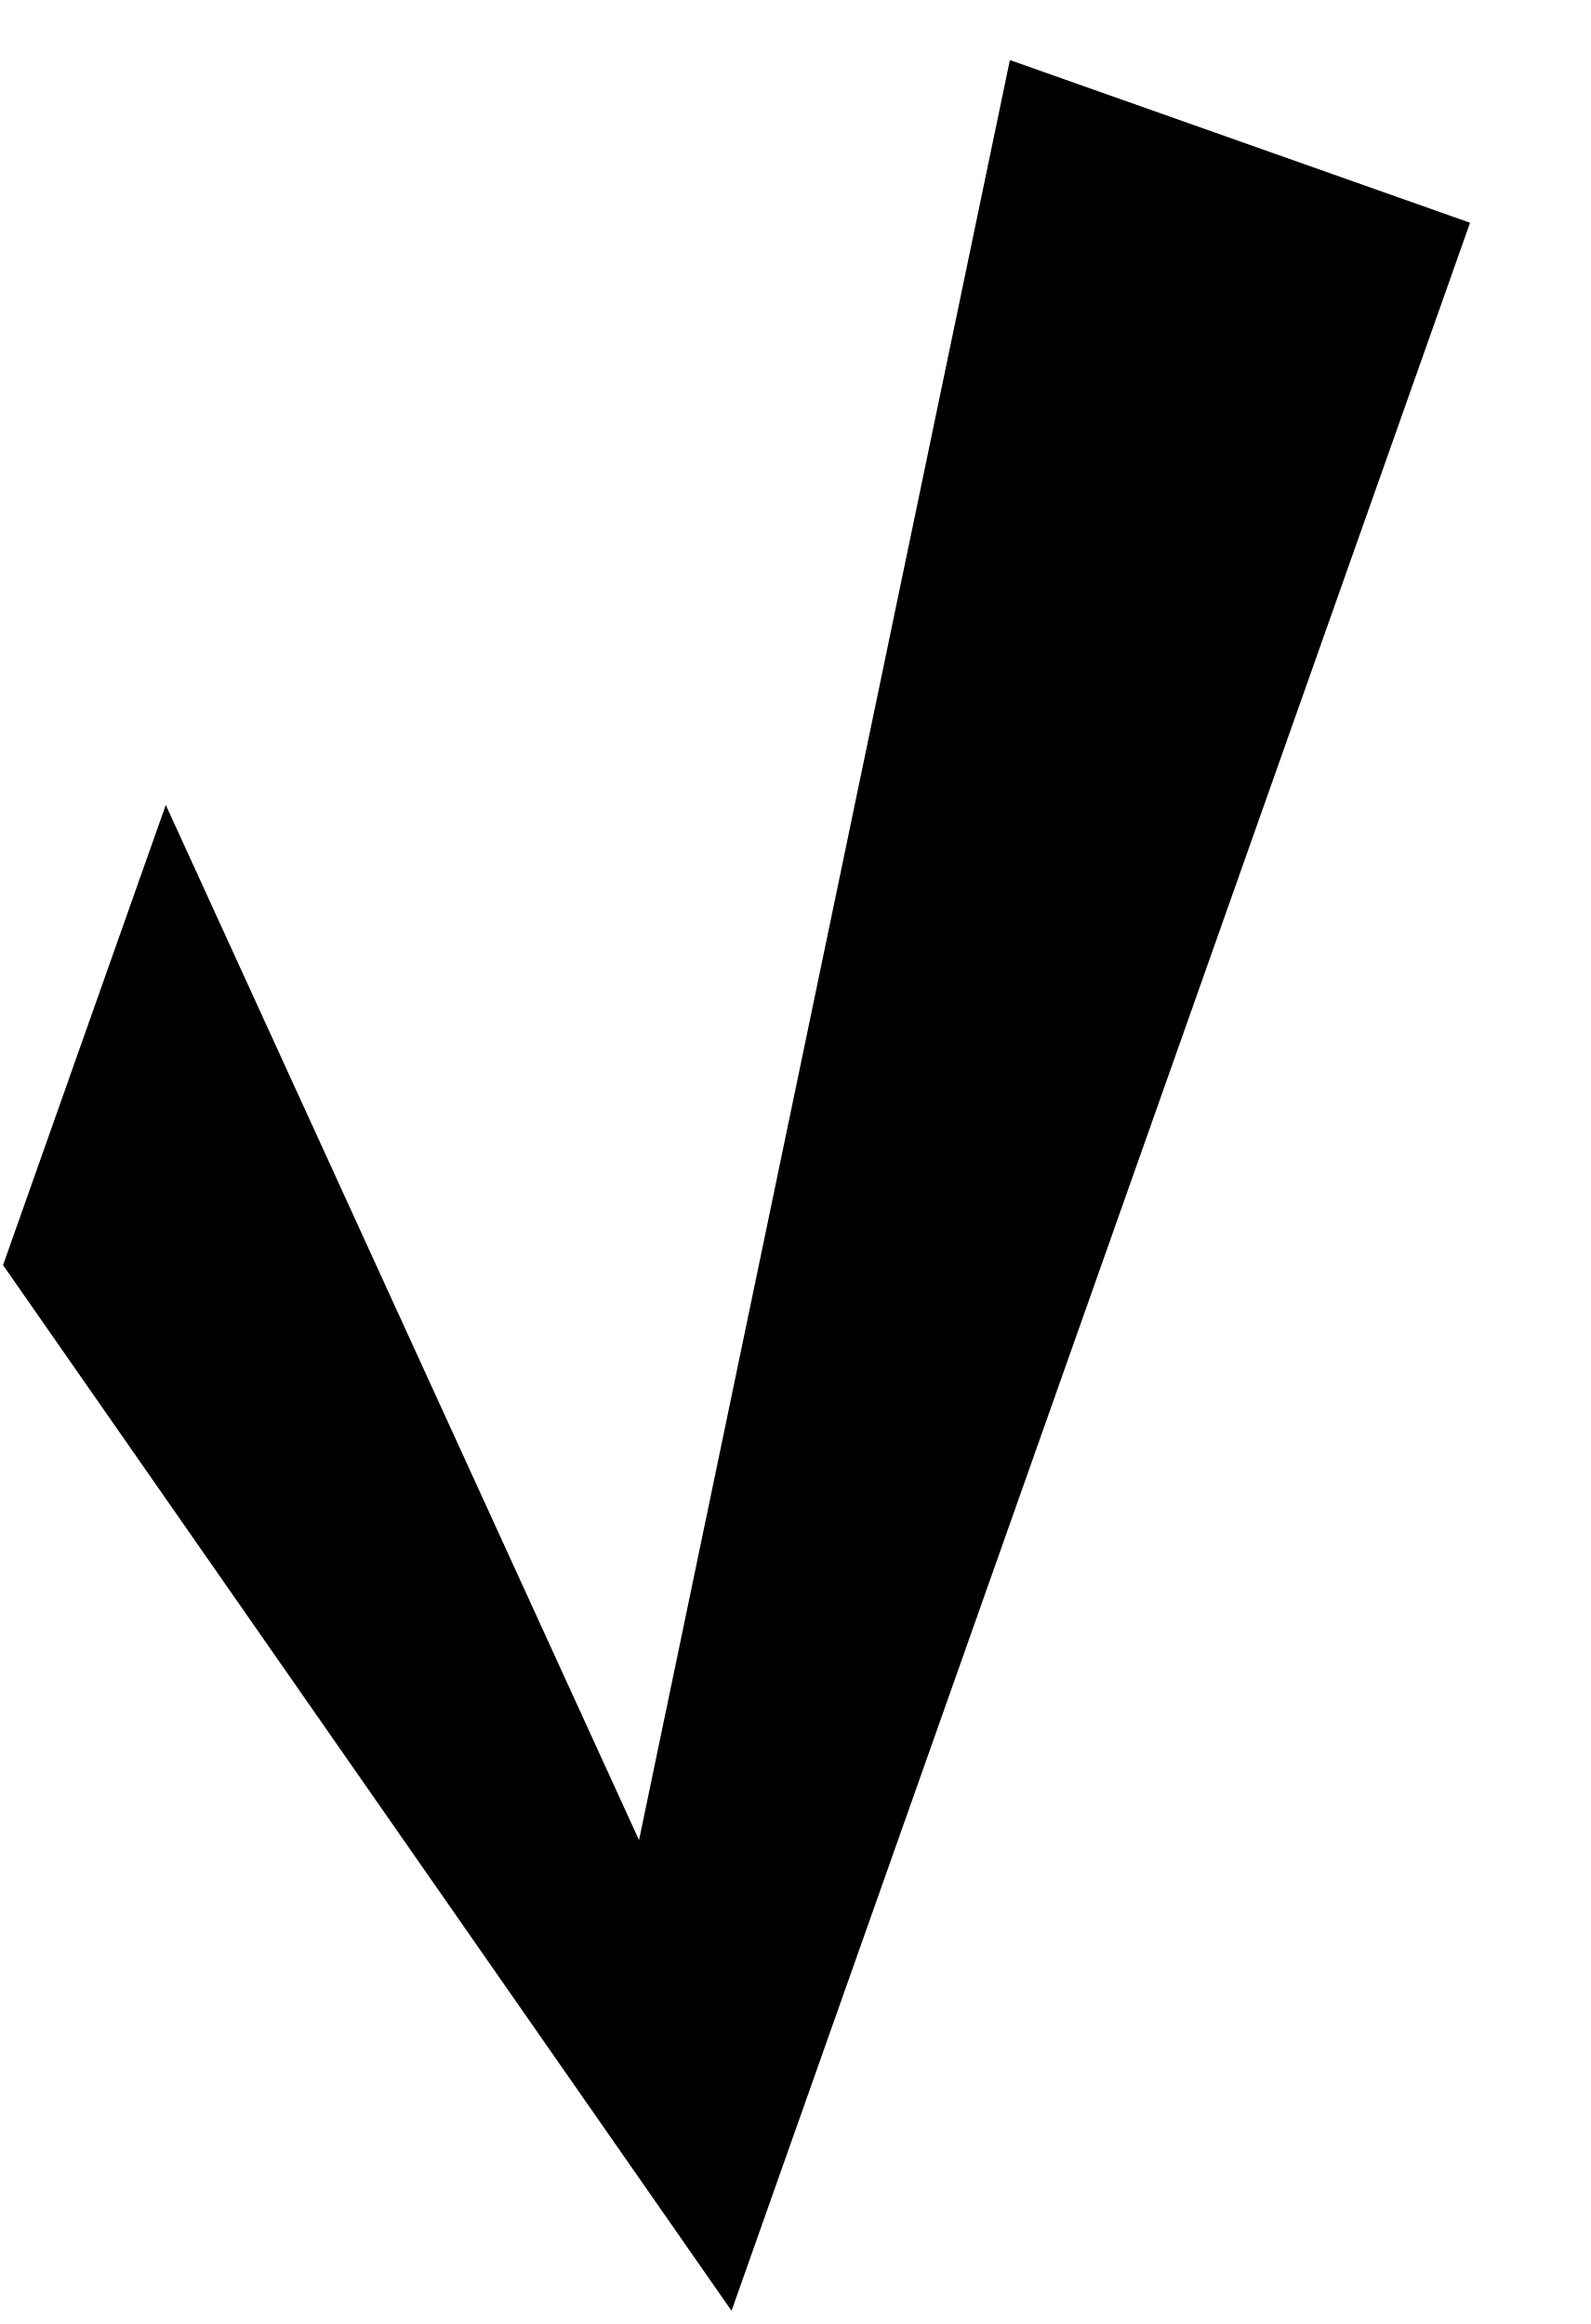
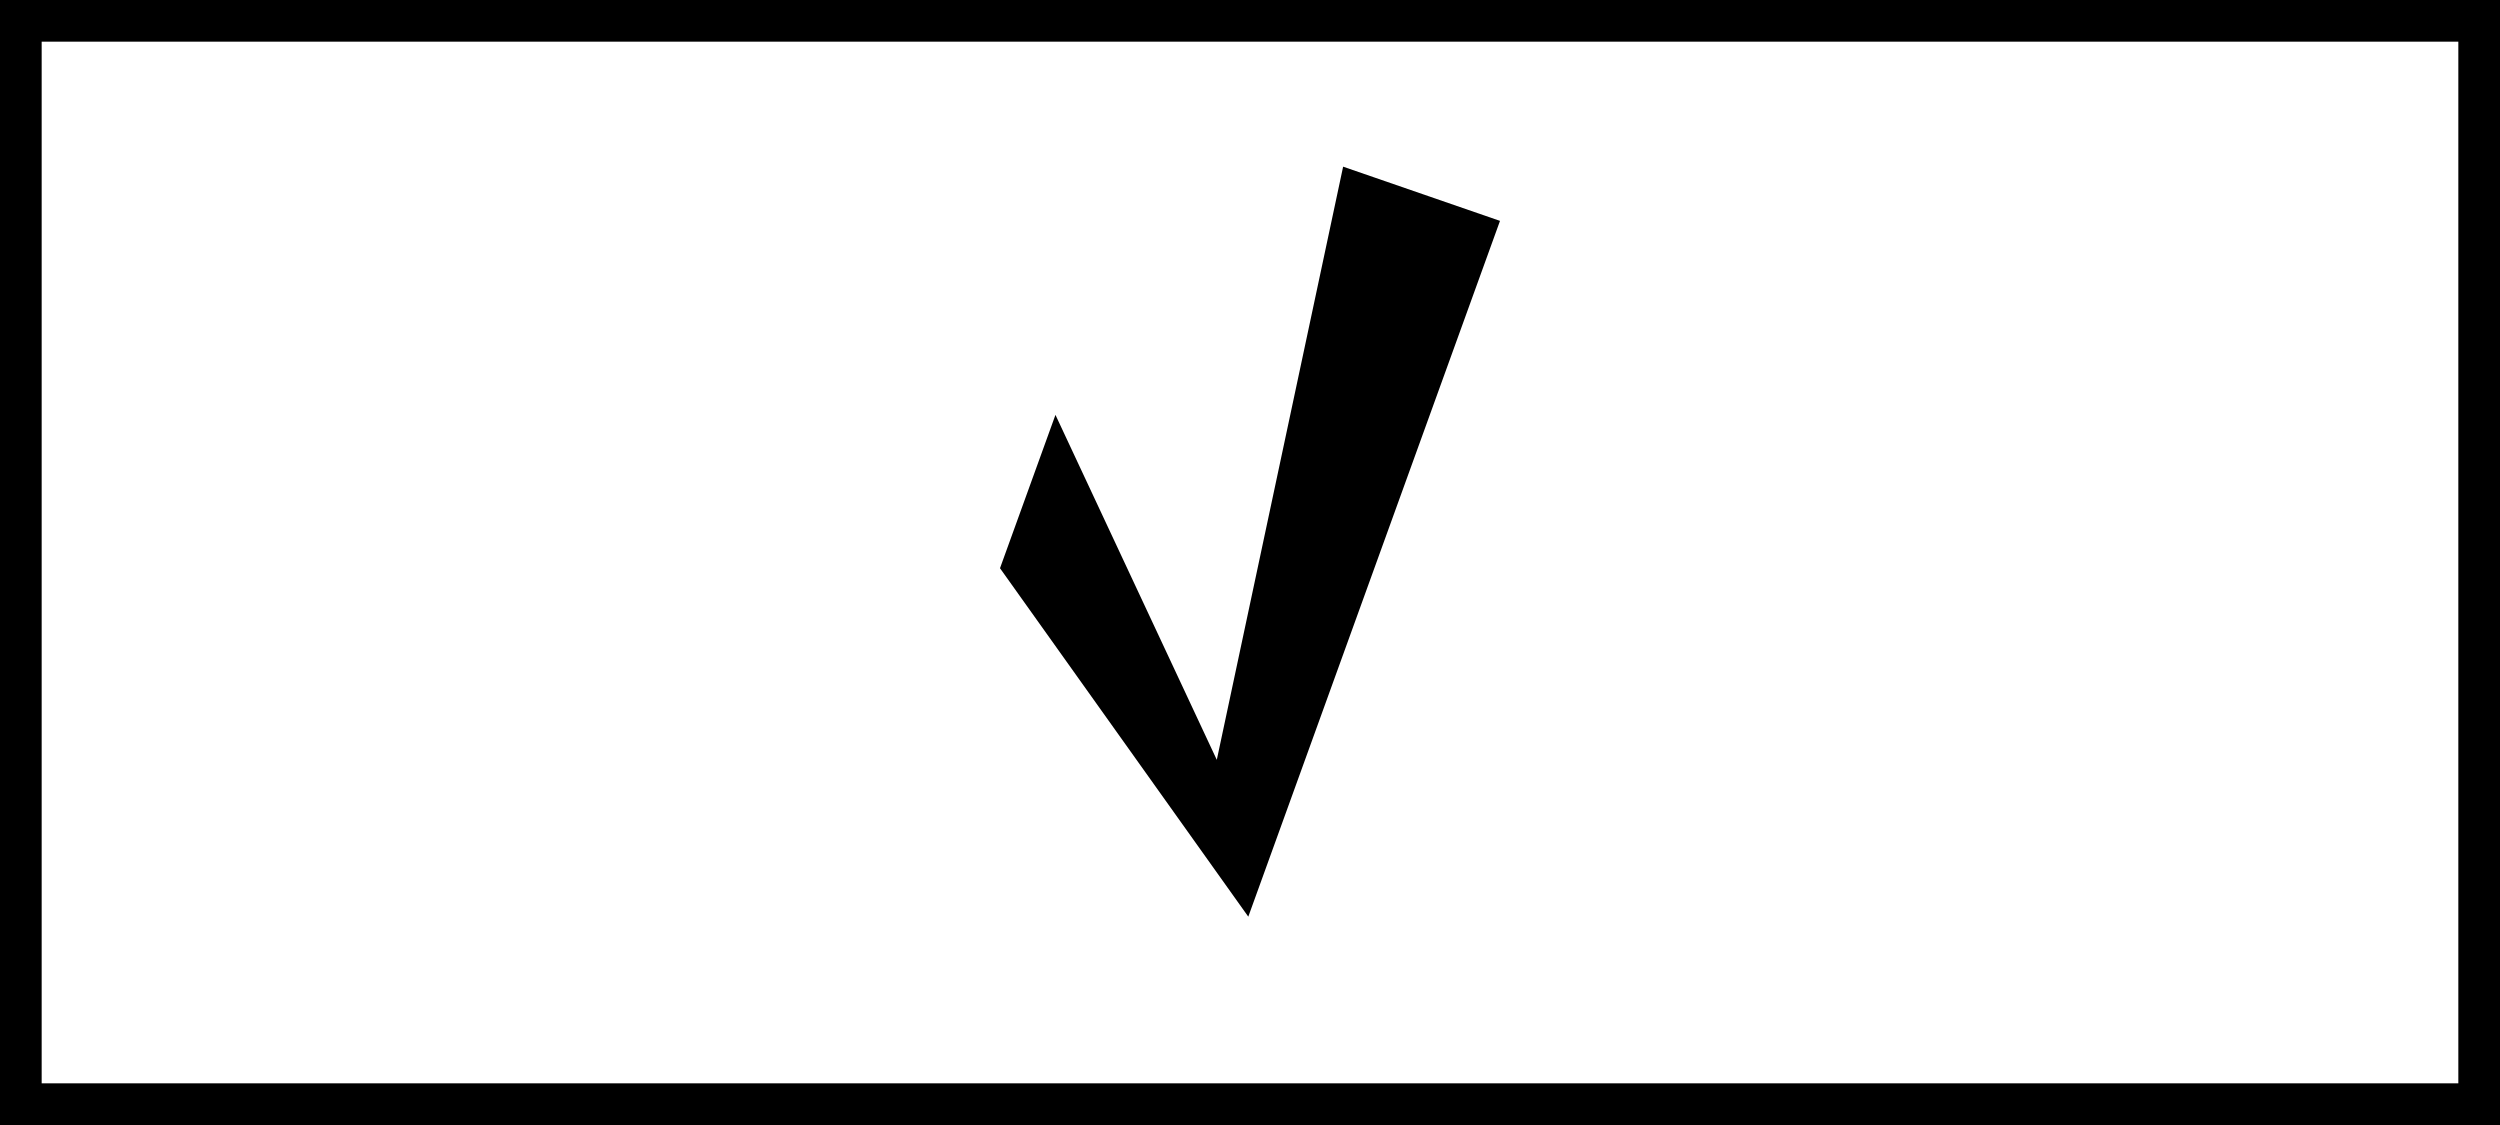
- <svg xmlns="http://www.w3.org/2000/svg" width="13" height="19" viewBox="0 0 13 19" fill="none">
-   <path d="M0.025 10.343L1.355 6.581L5.223 15.044L8.254 0.491L12.015 1.821L5.979 18.892L0.025 10.343Z" fill="black" />
+ <svg xmlns="http://www.w3.org/2000/svg" width="60" height="27" viewBox="0 0 60 27" fill="none">
+   <path d="M24 13.637L25.331 9.957L29.203 18.236L32.235 4L36 5.301L29.959 22L24 13.637Z" fill="black" />
+   <rect x="0.5" y="0.5" width="59" height="26" stroke="black" />
</svg>
